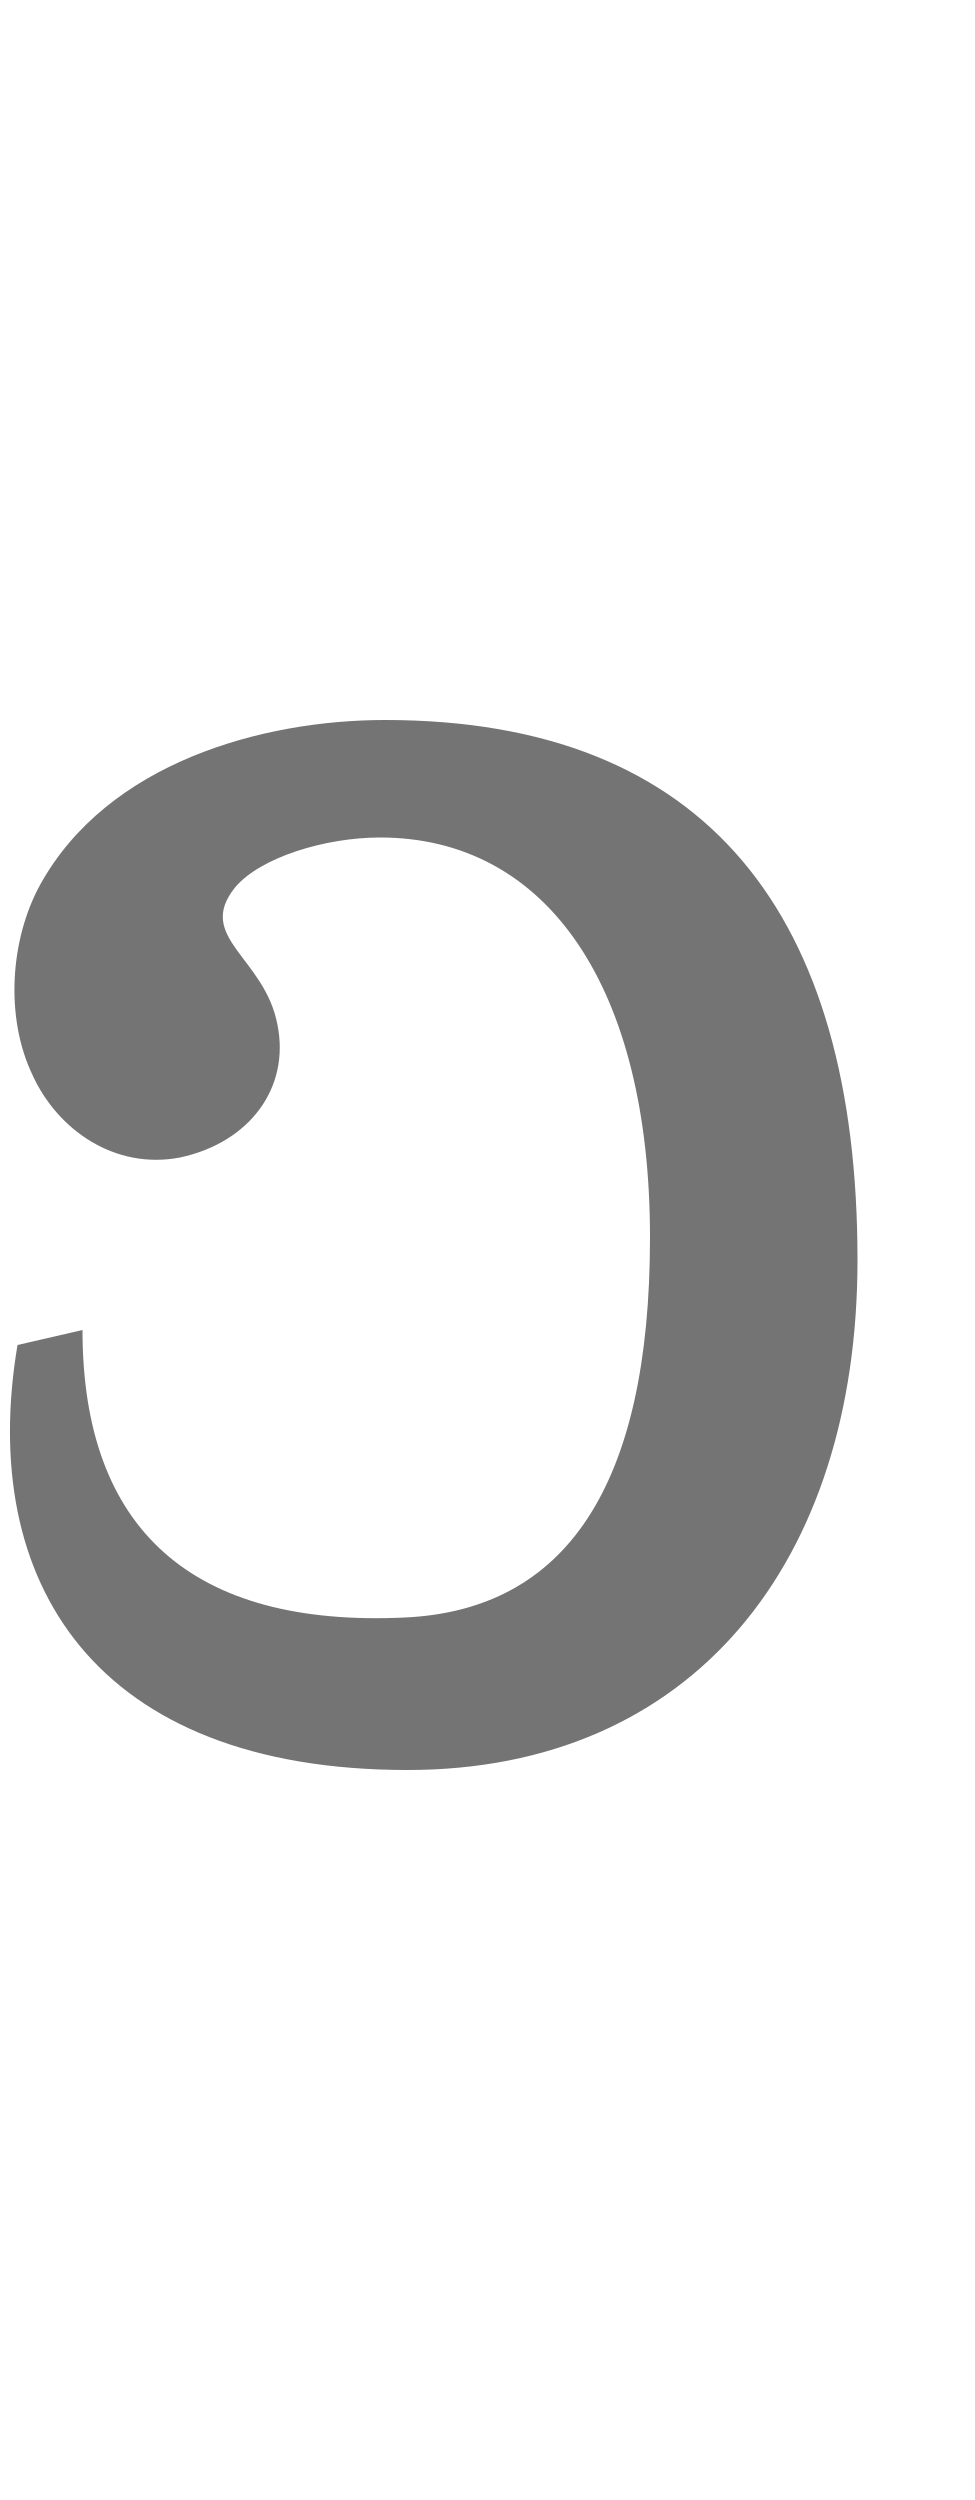
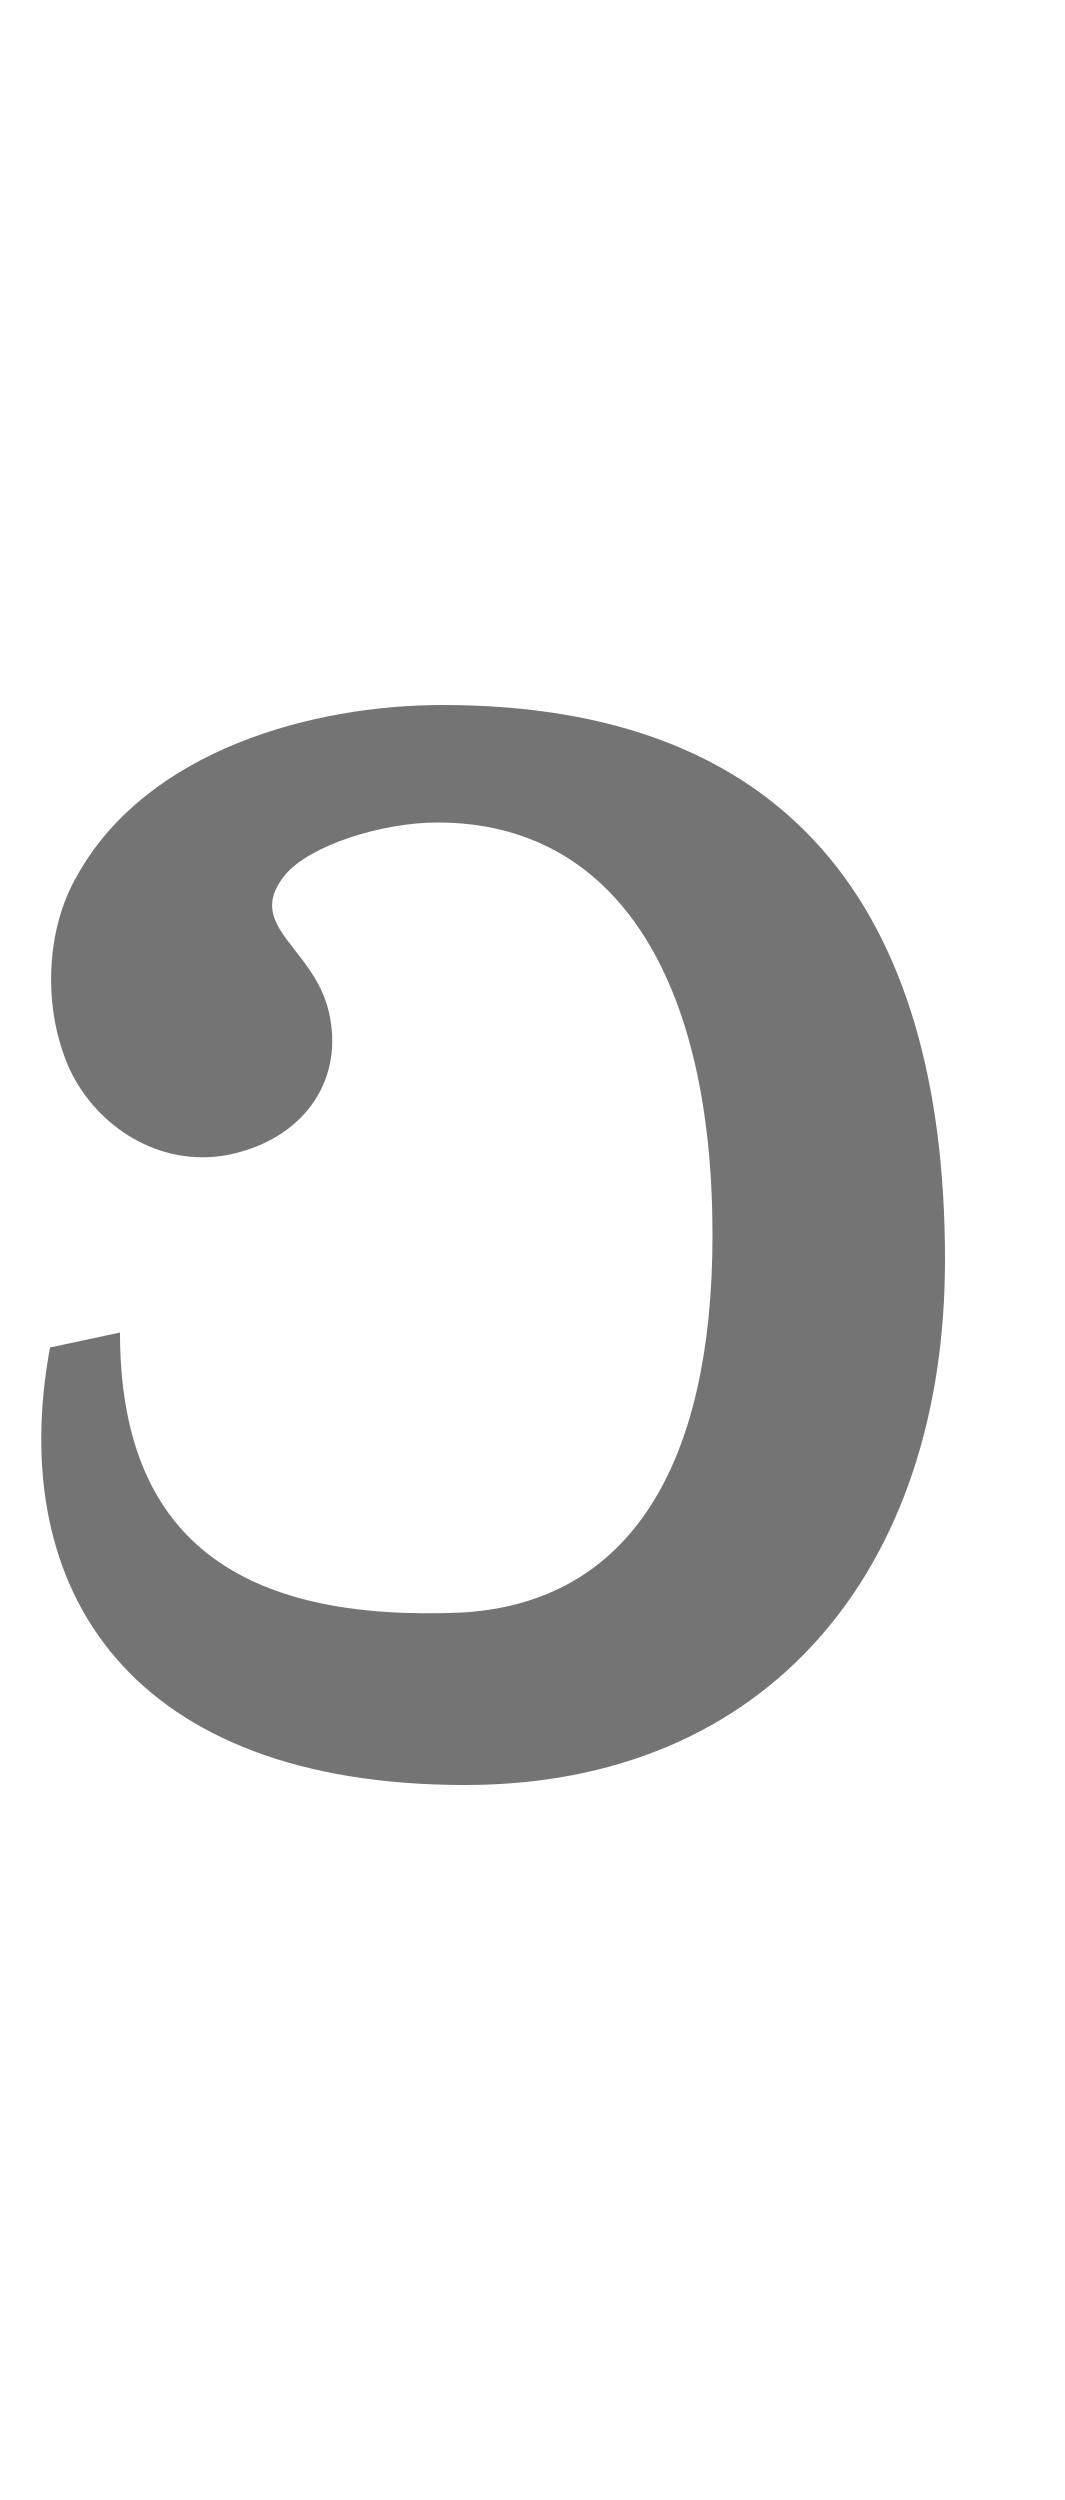
- <svg xmlns="http://www.w3.org/2000/svg" width="390mm" height="1000mm" viewBox="0 0 390 1000" version="1.1" id="svg1" xml:space="preserve">
+ <svg xmlns="http://www.w3.org/2000/svg" width="426mm" height="1000mm" viewBox="0 0 426 1000" version="1.1" id="svg1" xml:space="preserve">
  <defs id="defs1" />
-   <path id="glyph_" style="fill:#747474;stroke-width:160;stroke-linecap:round;stroke-linejoin:round;paint-order:stroke markers fill" d="m 343,504 c 0,-138 -60,-216 -189,-216 -49,0 -111,17 -138,66 -12,22 -14,53 -3,76 10,22 33,38 59,33 28,-6 44,-28 39,-53 -5,-27 -33,-35 -17,-55 10,-12 36,-20 58,-20 67,0 108,60 108,160 0,100 -34,149 -98,152 C 77,651 33,612 33,532 l -26,6 c -16,95 31,170 156,170 114,0 180,-83 180,-204 z" />
+   <path id="glyph_" style="fill:#747474;stroke-width:160;stroke-linecap:round;stroke-linejoin:round;paint-order:stroke markers fill" d="m 378,504 c 0,-142 -64,-222 -201,-222 -52,0 -118,18 -146,68 -13,22 -14,54 -3,78 11,23 36,39 63,34 30,-6 46,-29 41,-55 -5,-28 -35,-36 -18,-57 10,-12 39,-21 61,-21 71,0 110,62 110,165 0,92 -33,147 -100,151 C 95,649 48,615 48,533 l -28,6 c -18,98 33,175 166,175 121,0 192,-86 192,-210 z" />
</svg>
